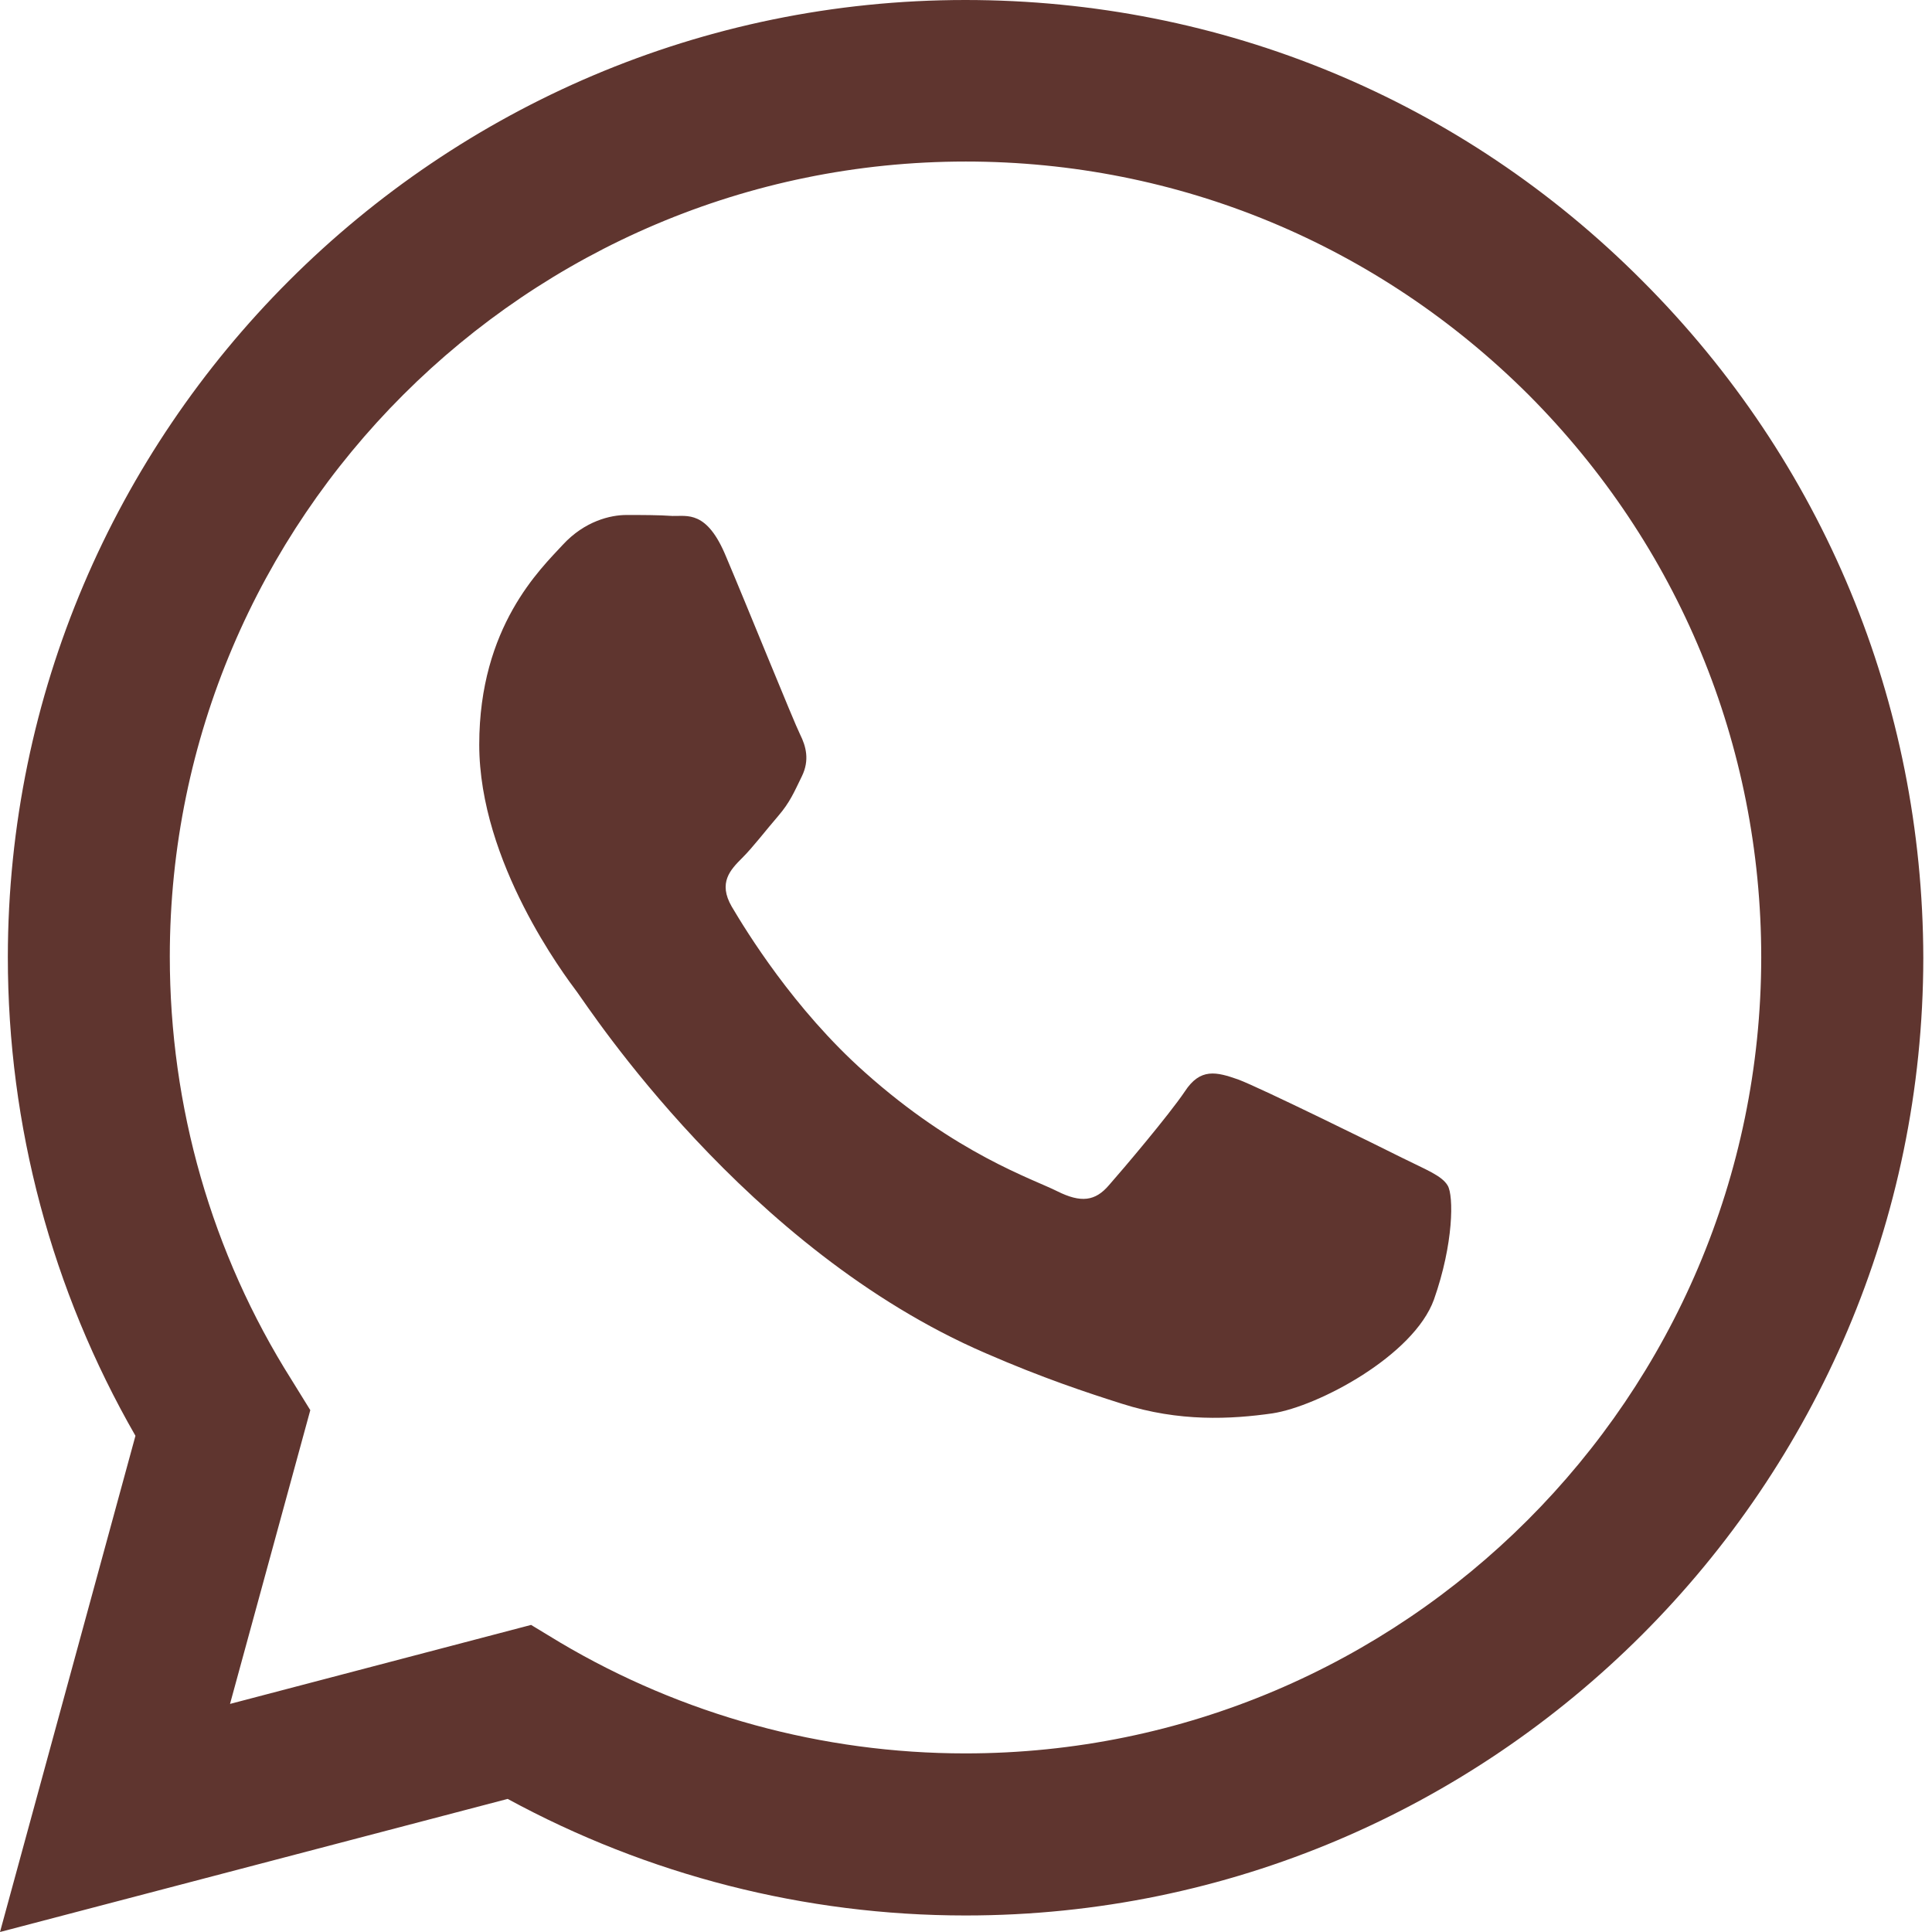
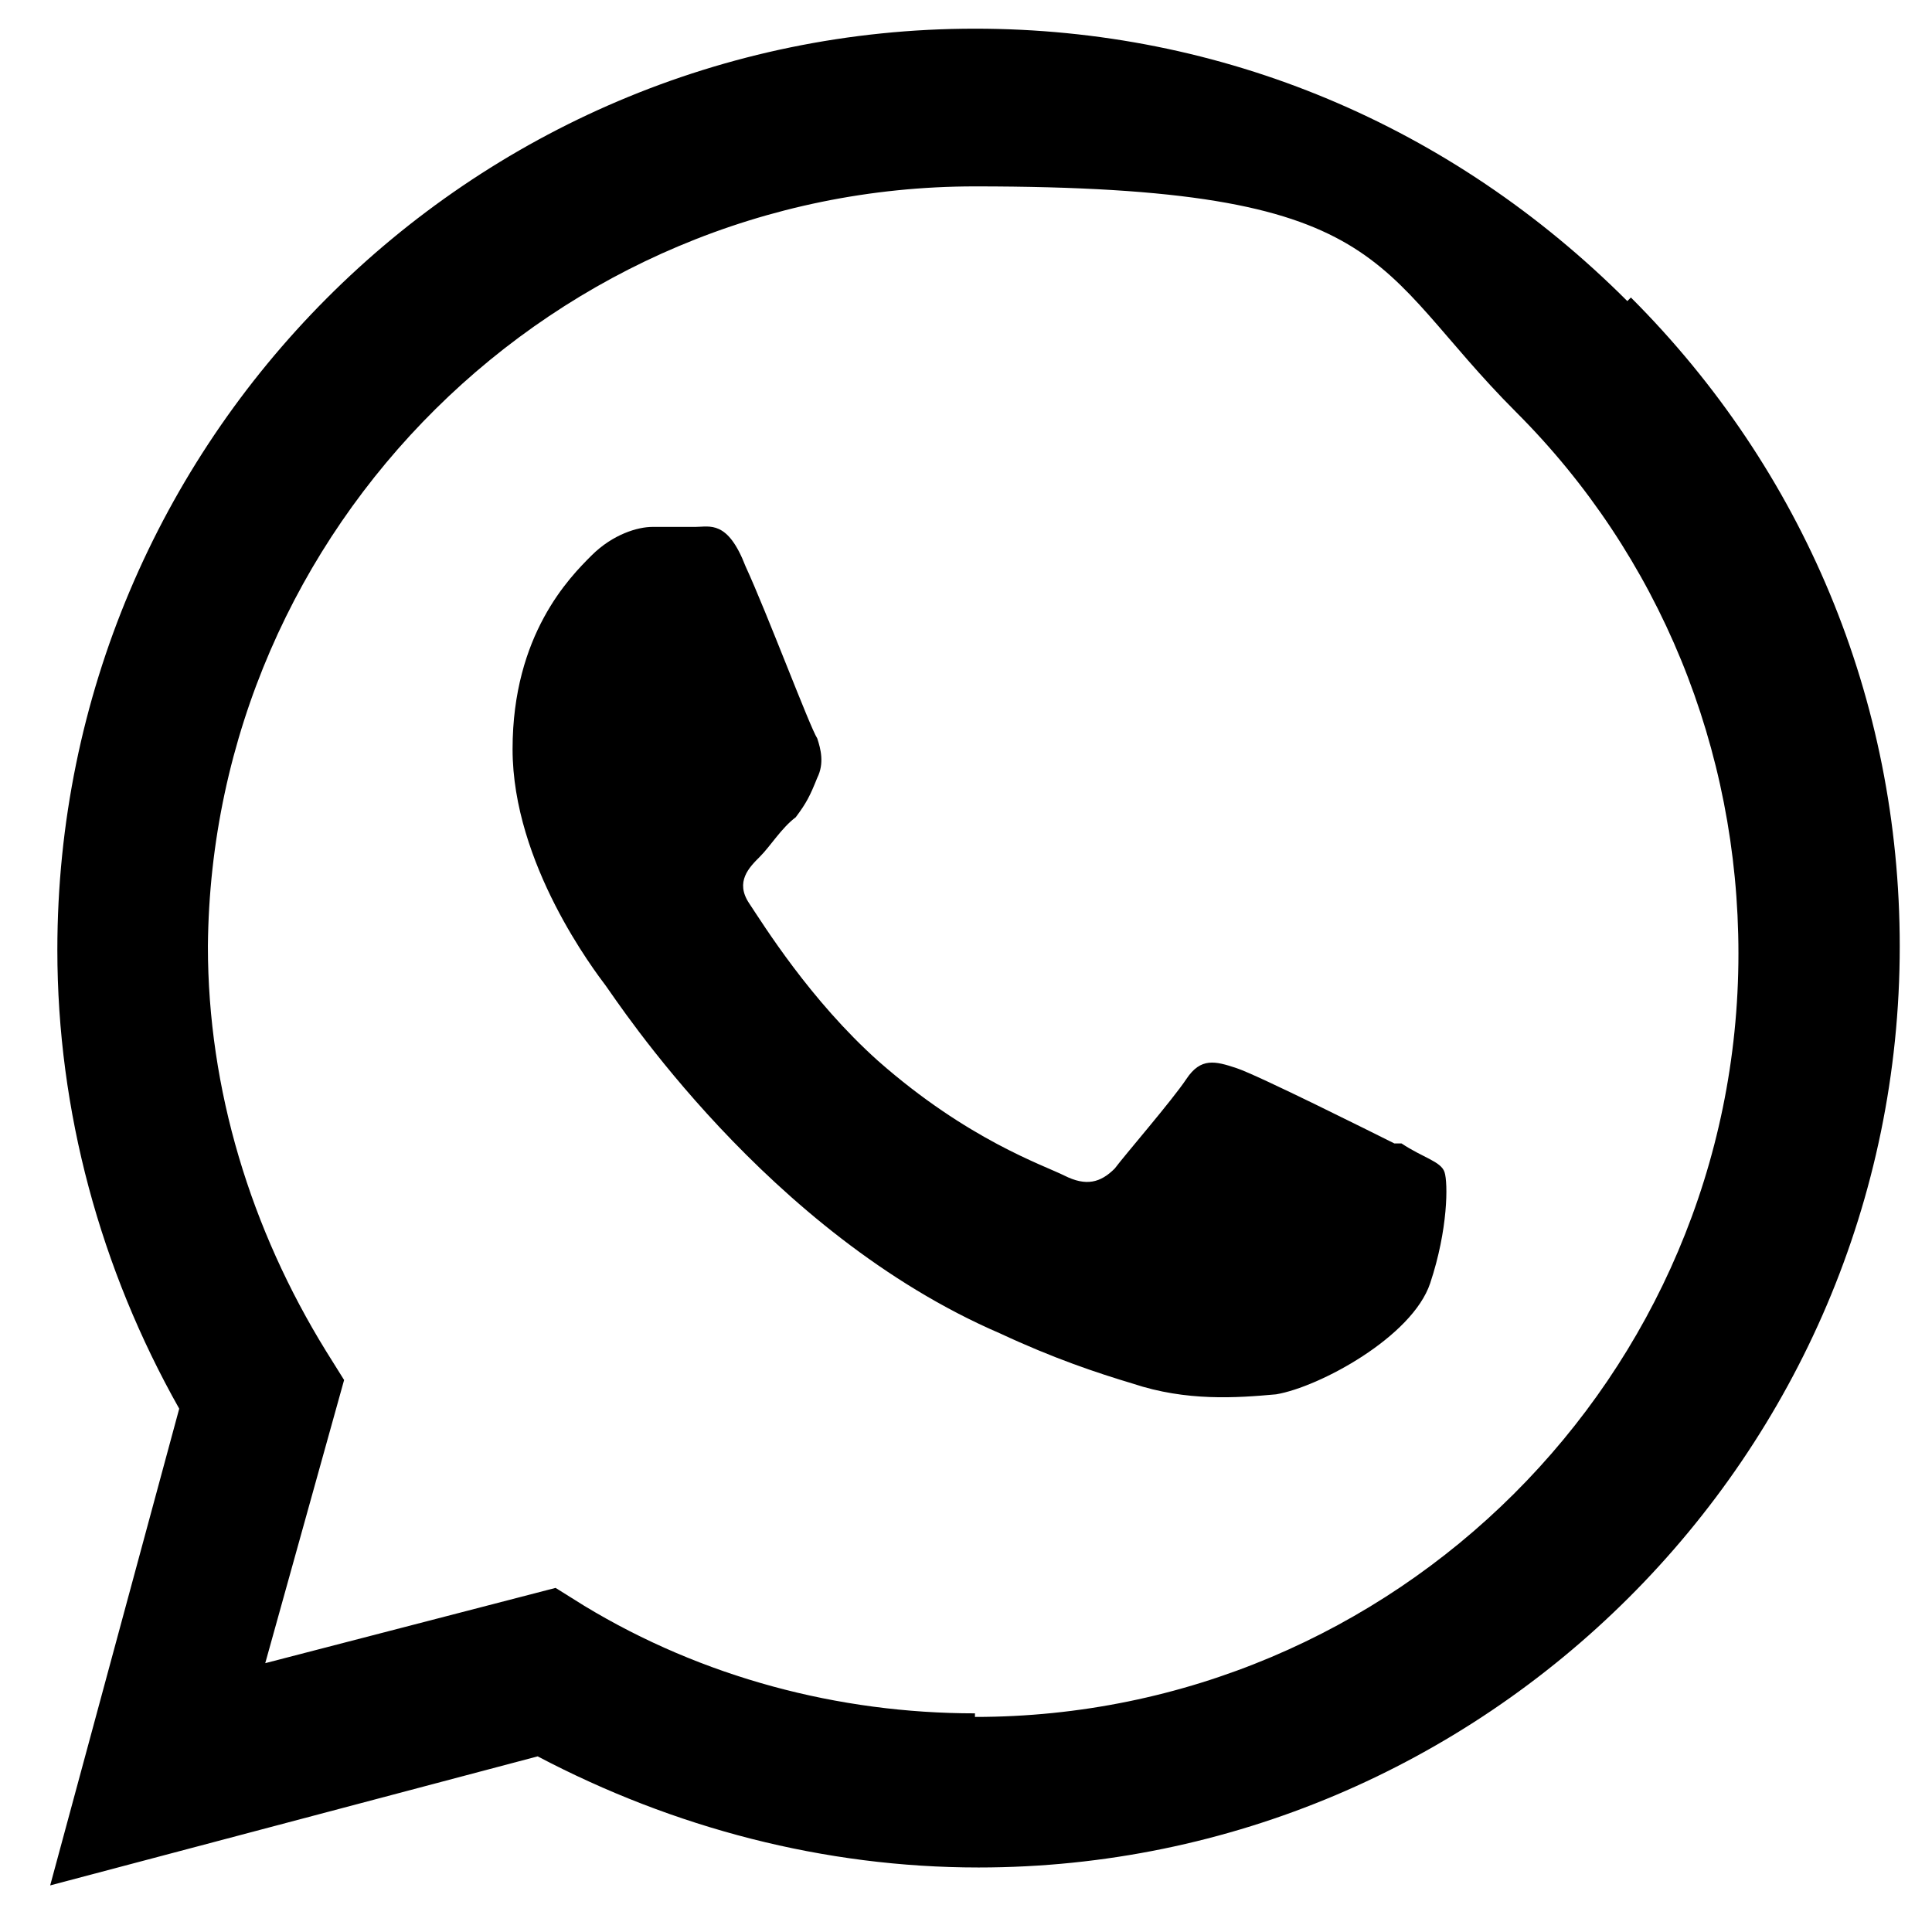
- <svg xmlns="http://www.w3.org/2000/svg" width="18" height="18" viewBox="0 0 18 18" fill="none">
-   <path d="M15.302 2.617C13.621 0.928 11.38 0 8.994 0C4.08 0 0.077 4.003 0.073 8.917C0.073 10.49 0.483 12.021 1.262 13.377L0 18L4.73 16.76C6.034 17.47 7.501 17.846 8.994 17.846H8.998C13.912 17.846 17.914 13.843 17.919 8.925C17.914 6.543 16.986 4.302 15.302 2.617ZM8.994 16.336C7.659 16.336 6.355 15.977 5.217 15.302L4.948 15.139L2.143 15.875L2.891 13.138L2.716 12.855C1.971 11.675 1.582 10.311 1.582 8.912C1.582 4.832 4.909 1.505 8.998 1.505C10.978 1.505 12.838 2.279 14.241 3.678C15.639 5.081 16.409 6.941 16.409 8.921C16.405 13.014 13.078 16.336 8.994 16.336ZM13.061 10.786C12.838 10.674 11.743 10.135 11.538 10.058C11.333 9.986 11.183 9.947 11.038 10.17C10.888 10.392 10.46 10.897 10.332 11.042C10.204 11.192 10.071 11.209 9.849 11.098C9.627 10.986 8.908 10.751 8.057 9.99C7.394 9.4 6.949 8.669 6.817 8.446C6.689 8.224 6.804 8.104 6.915 7.993C7.014 7.895 7.138 7.732 7.249 7.604C7.36 7.475 7.398 7.381 7.471 7.232C7.544 7.082 7.51 6.954 7.454 6.842C7.398 6.731 6.954 5.632 6.765 5.187C6.586 4.751 6.402 4.811 6.265 4.807C6.137 4.798 5.987 4.798 5.837 4.798C5.688 4.798 5.448 4.854 5.243 5.076C5.038 5.299 4.465 5.837 4.465 6.937C4.465 8.036 5.264 9.092 5.376 9.242C5.487 9.391 6.945 11.641 9.182 12.607C9.712 12.838 10.127 12.975 10.452 13.078C10.986 13.249 11.47 13.223 11.855 13.168C12.282 13.103 13.172 12.629 13.36 12.107C13.544 11.585 13.544 11.14 13.488 11.046C13.433 10.952 13.283 10.897 13.061 10.786Z" fill="#5F352F" />
+ <svg xmlns="http://www.w3.org/2000/svg" id="Layer_1" version="1.1" viewBox="0 0 53.9 53.9">
+   <path d="M45.4,8.4C40.5,3.5,34.1.8,27.2.8,13.1.8,1.6,12.3,1.6,26.5c0,4.5,1.2,8.9,3.4,12.8l-3.6,13.3,13.6-3.6c3.8,2,8,3.1,12.3,3.1h0c14.1,0,25.7-11.5,25.7-25.7,0-6.9-2.7-13.3-7.5-18.1ZM27.2,47.8c-3.8,0-7.6-1-10.9-3l-.8-.5-8.1,2.1,2.2-7.9-.5-.8c-2.1-3.4-3.3-7.3-3.3-11.3C5.9,14.7,15.5,5.2,27.2,5.2s11,2.2,15.1,6.3c4,4,6.2,9.4,6.2,15.1,0,11.8-9.6,21.3-21.3,21.3ZM38.9,31.9c-.6-.3-3.8-1.9-4.4-2.1-.6-.2-1-.3-1.4.3-.4.6-1.7,2.1-2,2.5-.4.4-.8.5-1.4.2-.6-.3-2.7-1-5.2-3.2-1.9-1.7-3.2-3.8-3.6-4.4-.4-.6,0-1,.3-1.3.3-.3.6-.8,1-1.1.3-.4.4-.6.6-1.1.2-.4.1-.8,0-1.1-.2-.3-1.4-3.5-2-4.8-.5-1.3-1-1.1-1.4-1.1-.4,0-.8,0-1.2,0s-1.1.2-1.7.8c-.6.6-2.2,2.2-2.2,5.4s2.3,6.2,2.6,6.6c.3.4,4.5,6.9,11,9.7,1.5.7,2.7,1.1,3.7,1.4,1.5.5,2.9.4,4,.3,1.2-.2,3.8-1.6,4.3-3.1.5-1.5.5-2.8.4-3.1s-.6-.4-1.2-.8Z" />
</svg>
